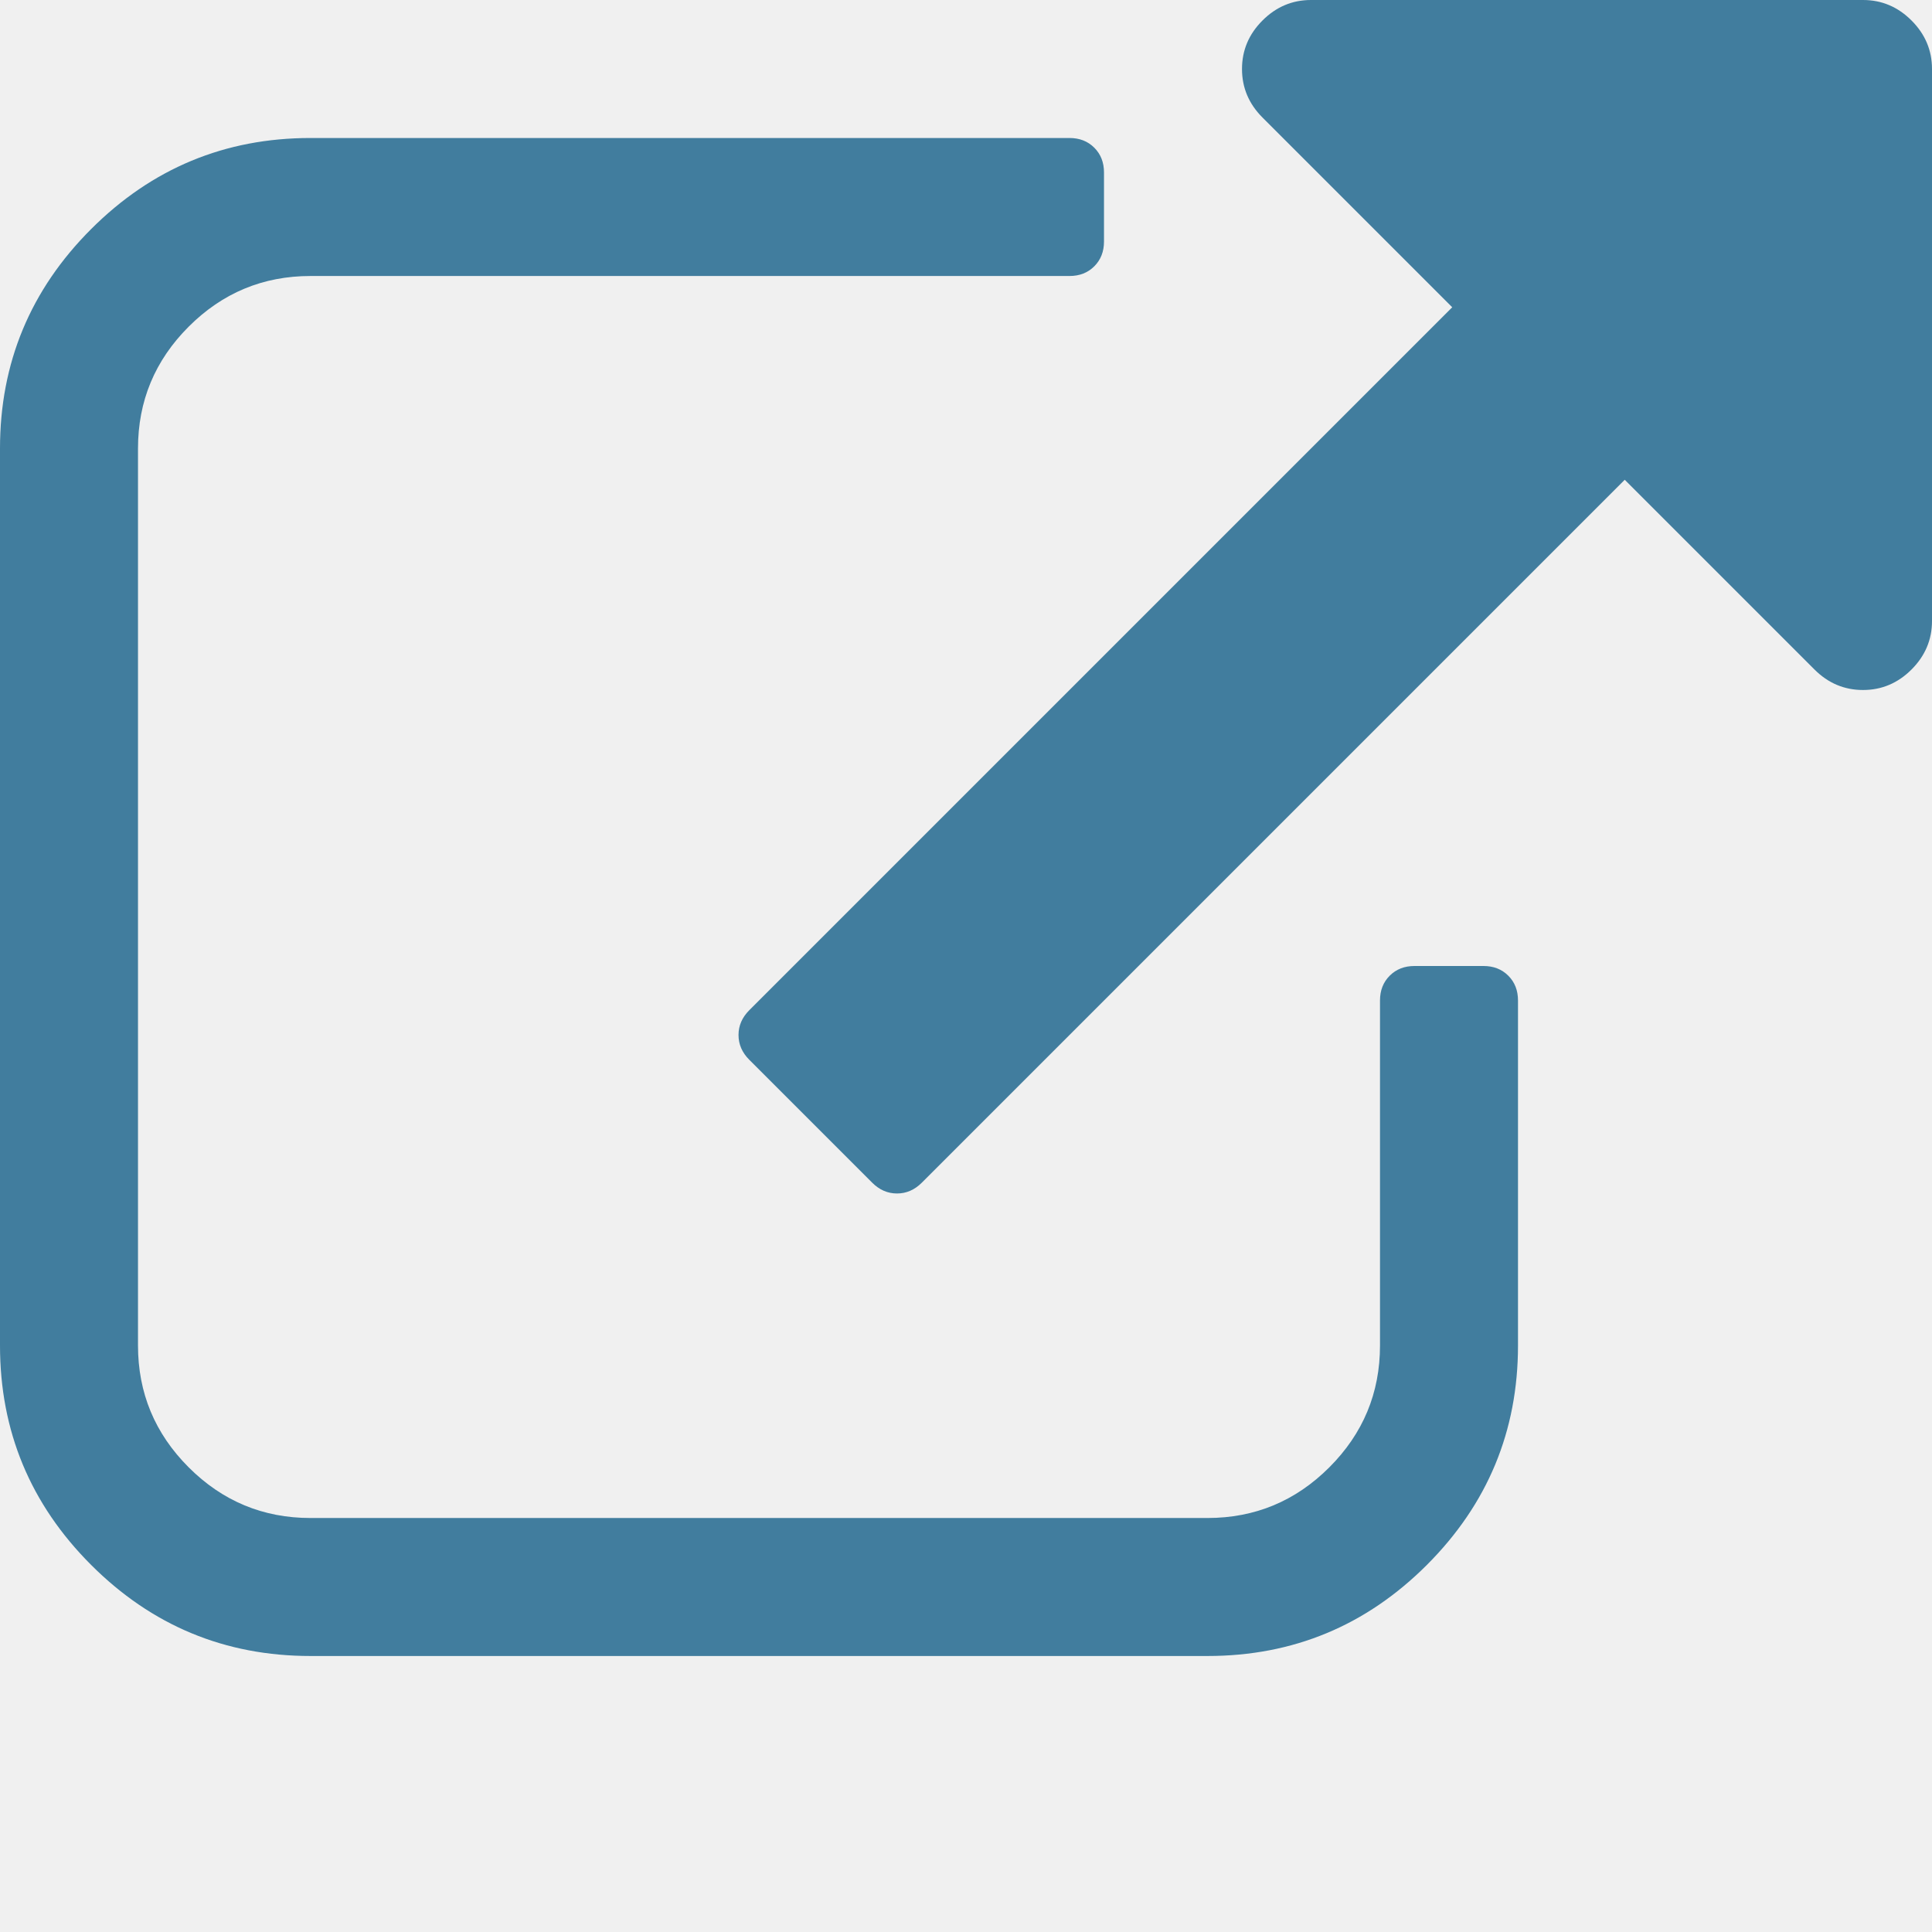
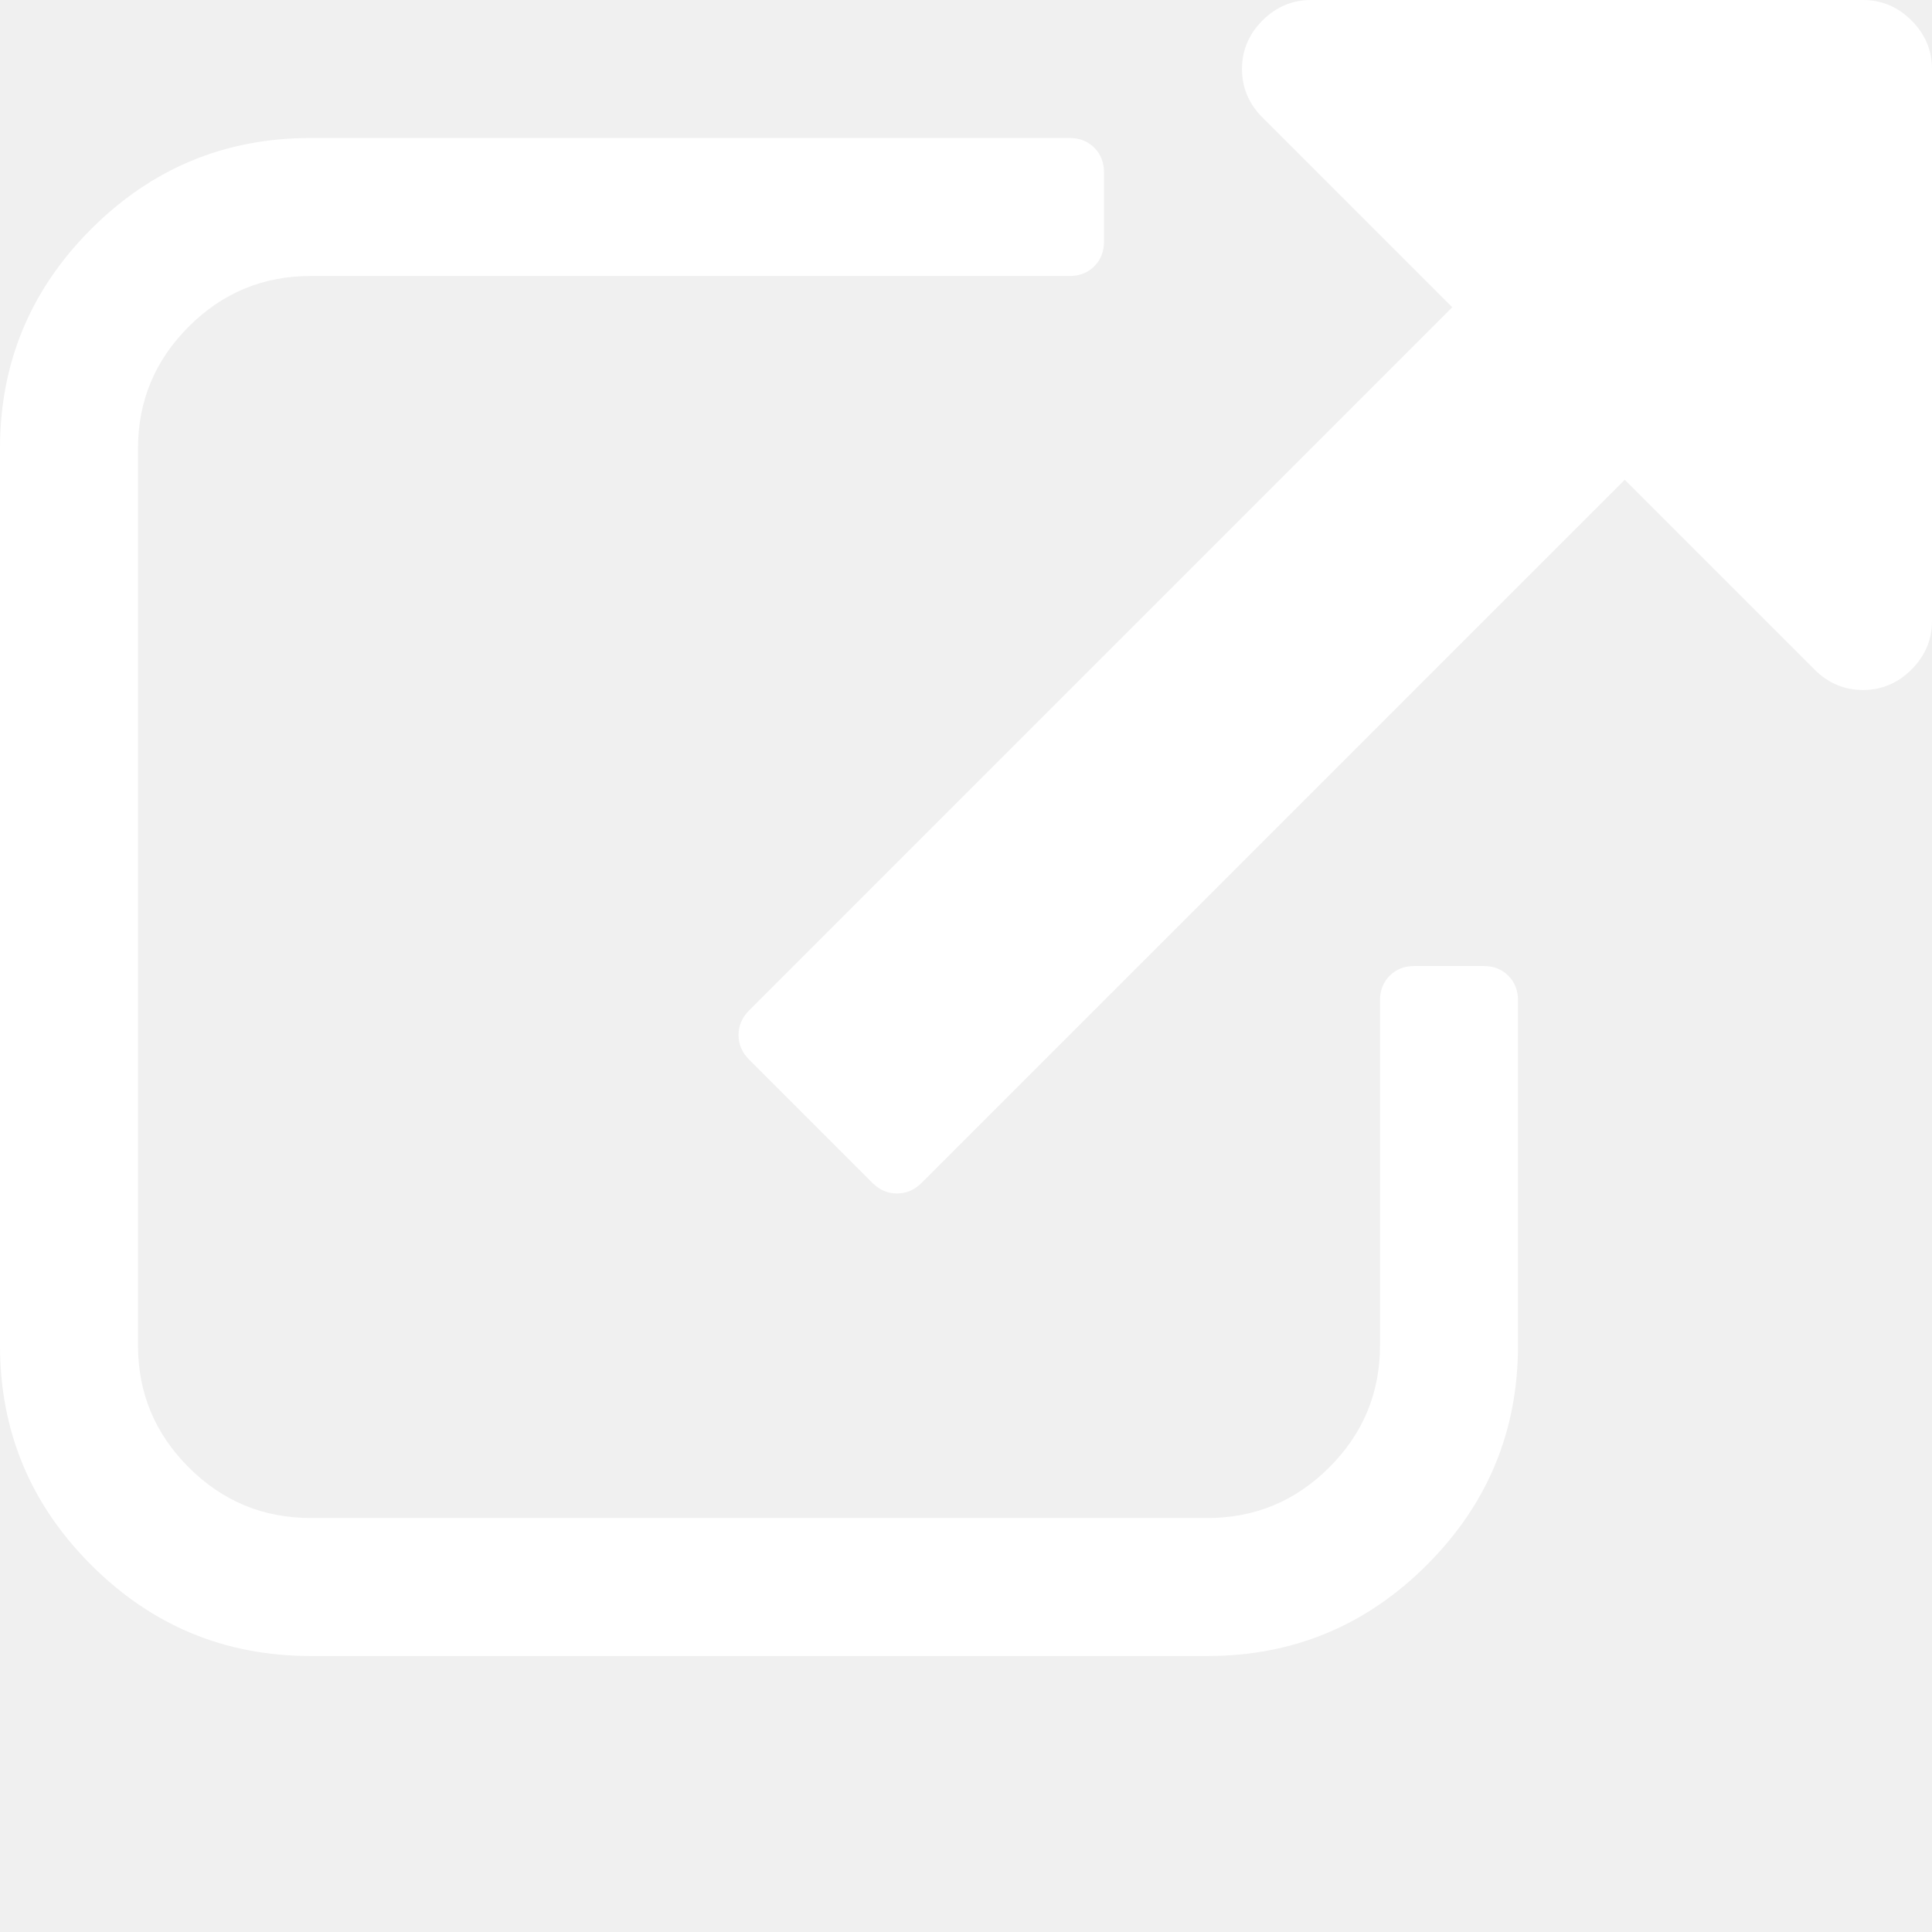
<svg xmlns="http://www.w3.org/2000/svg" height="1792" viewBox="0 0 1792 1792" width="1792">
-   <path fill="#417d9e" d="M1408 928v320q0 119-84.5 203.5t-203.5 84.5h-832q-119 0-203.5-84.5t-84.5-203.5v-832q0-119 84.5-203.5t203.5-84.5h704q14 0 23 9t9 23v64q0 14-9 23t-23 9h-704q-66 0-113 47t-47 113v832q0 66 47 113t113 47h832q66 0 113-47t47-113v-320q0-14 9-23t23-9h64q14 0 23 9t9 23zm384-864v512q0 26-19 45t-45 19-45-19l-176-176-652 652q-10 10-23 10t-23-10l-114-114q-10-10-10-23t10-23l652-652-176-176q-19-19-19-45t19-45 45-19h512q26 0 45 19t19 45z" />
+   <path fill="#fff" d="M1408 928v320q0 119-84.5 203.5t-203.5 84.5h-832q-119 0-203.5-84.5t-84.5-203.5v-832q0-119 84.5-203.5t203.5-84.5h704q14 0 23 9t9 23v64q0 14-9 23t-23 9h-704q-66 0-113 47t-47 113v832q0 66 47 113t113 47h832q66 0 113-47t47-113v-320q0-14 9-23t23-9h64q14 0 23 9t9 23zm384-864v512q0 26-19 45t-45 19-45-19l-176-176-652 652q-10 10-23 10t-23-10l-114-114q-10-10-10-23t10-23l652-652-176-176q-19-19-19-45t19-45 45-19h512q26 0 45 19t19 45z" />
</svg>
